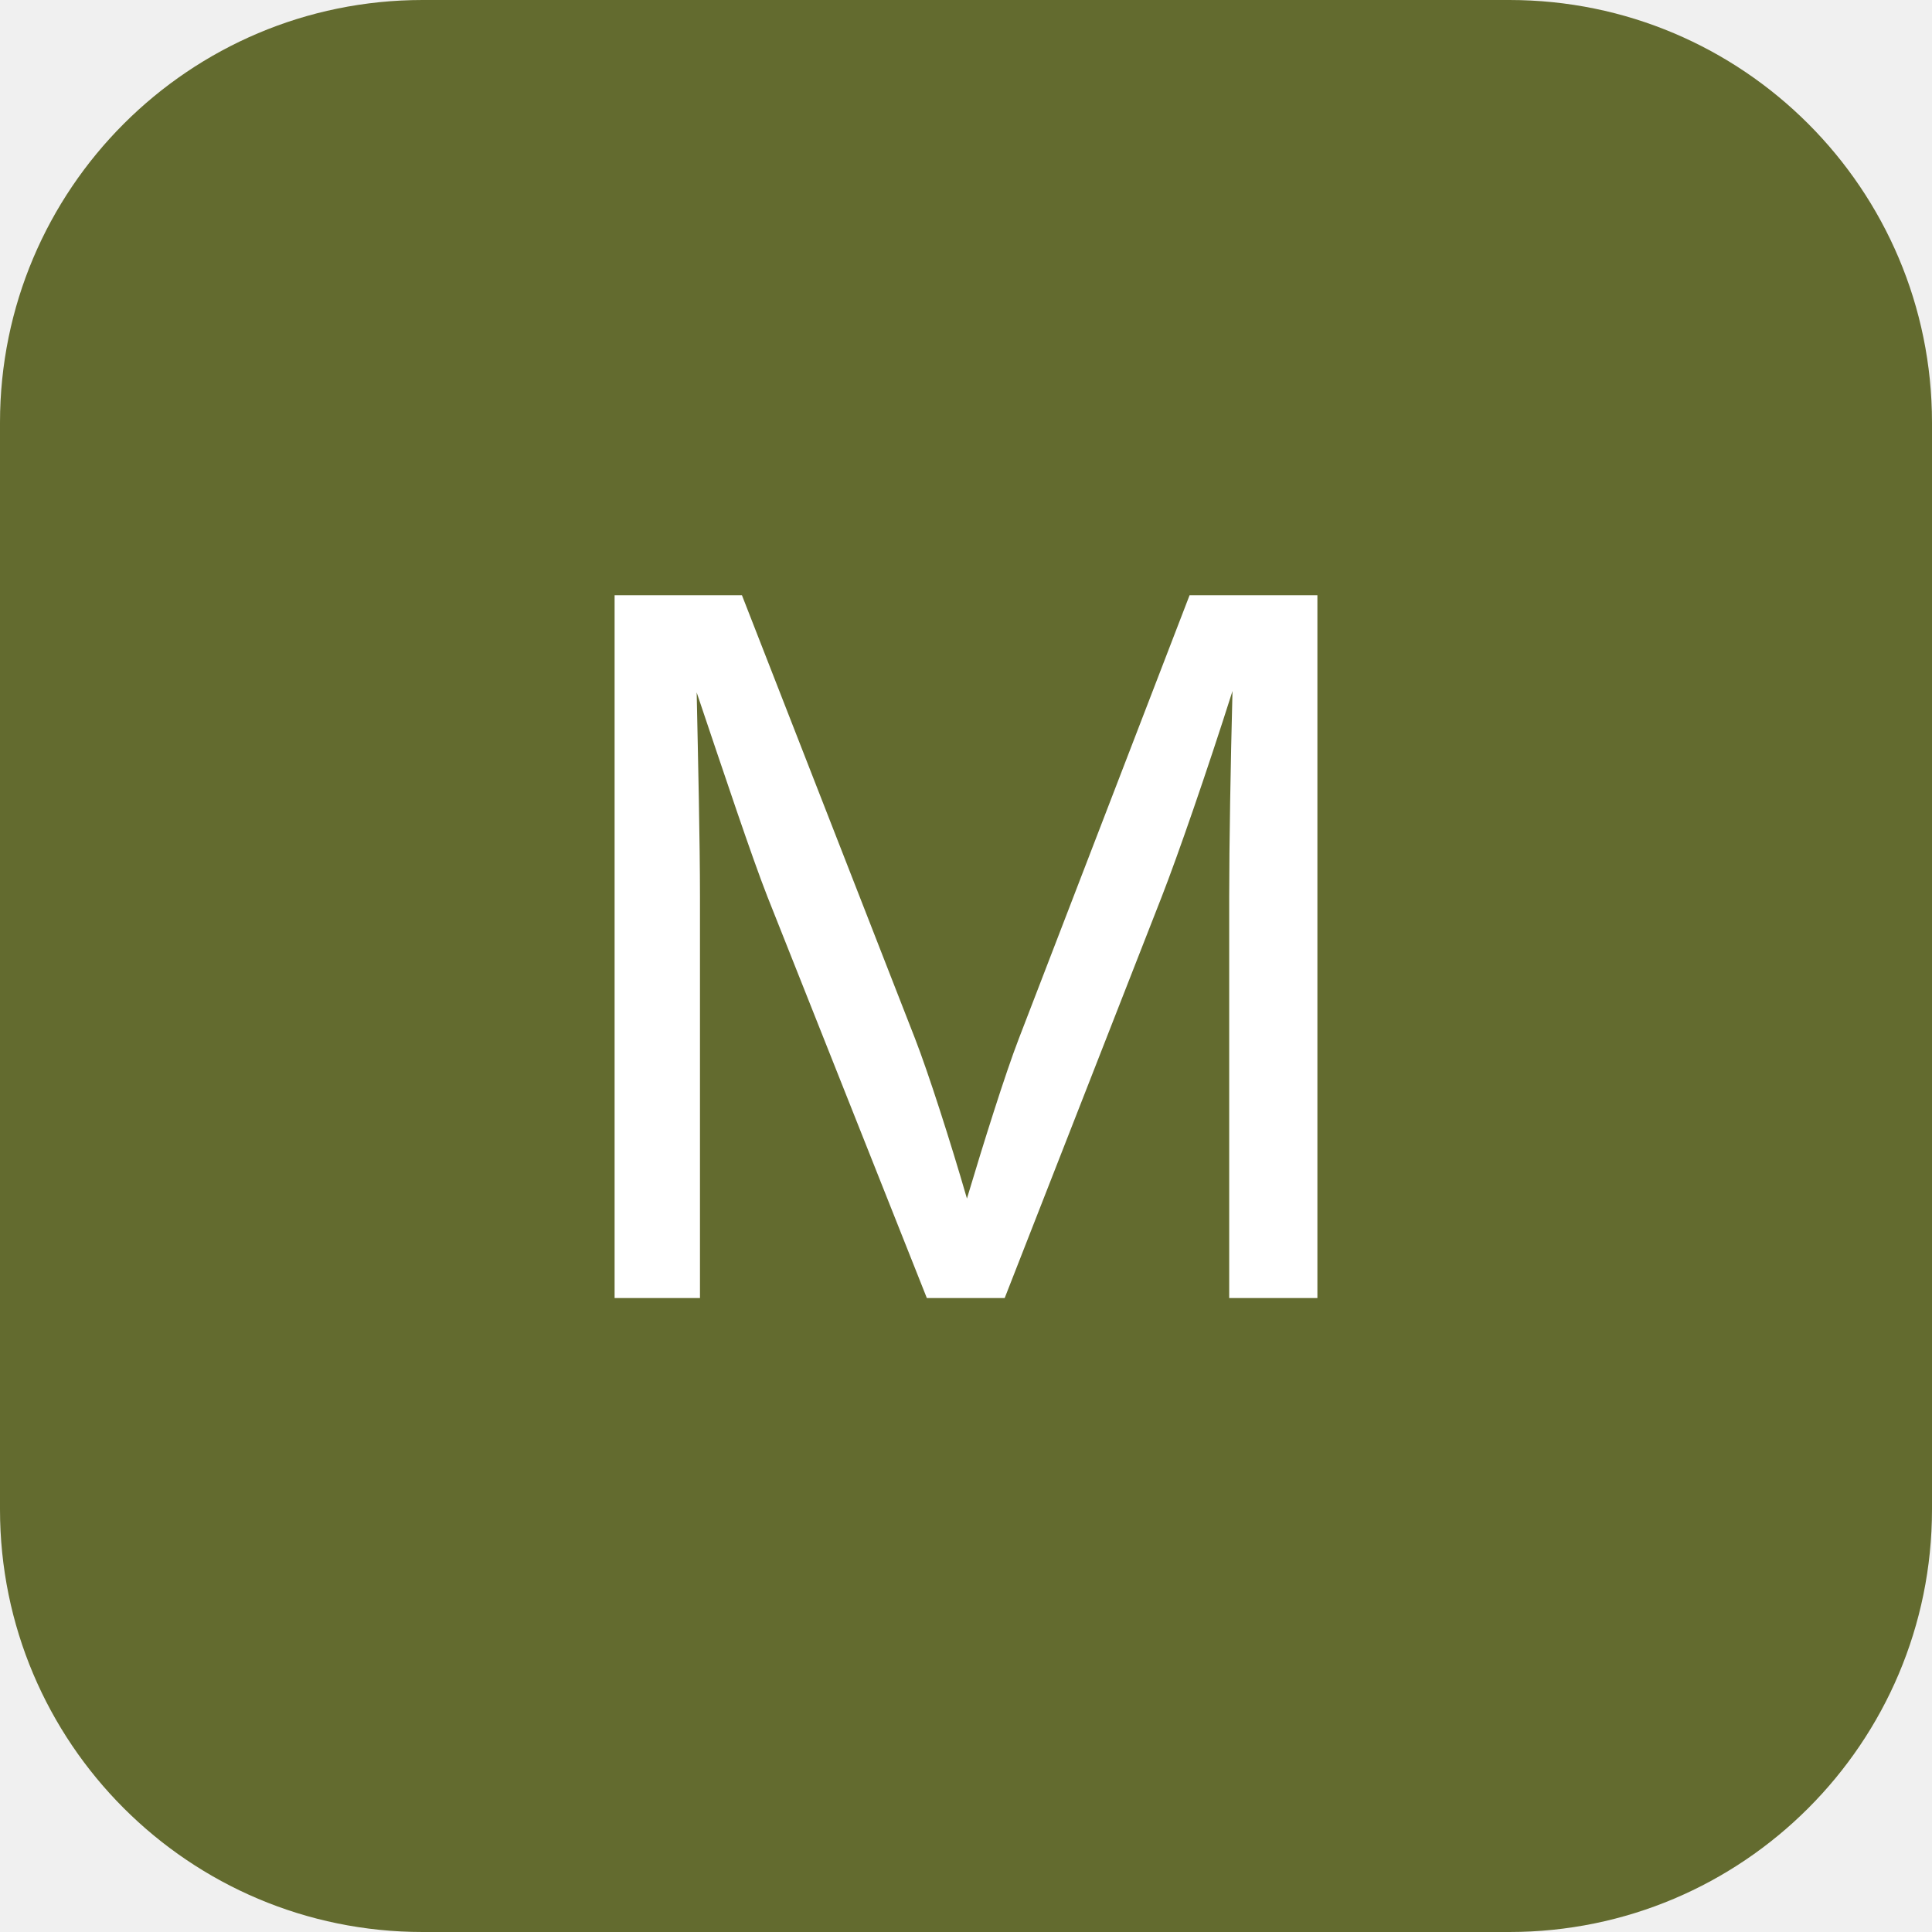
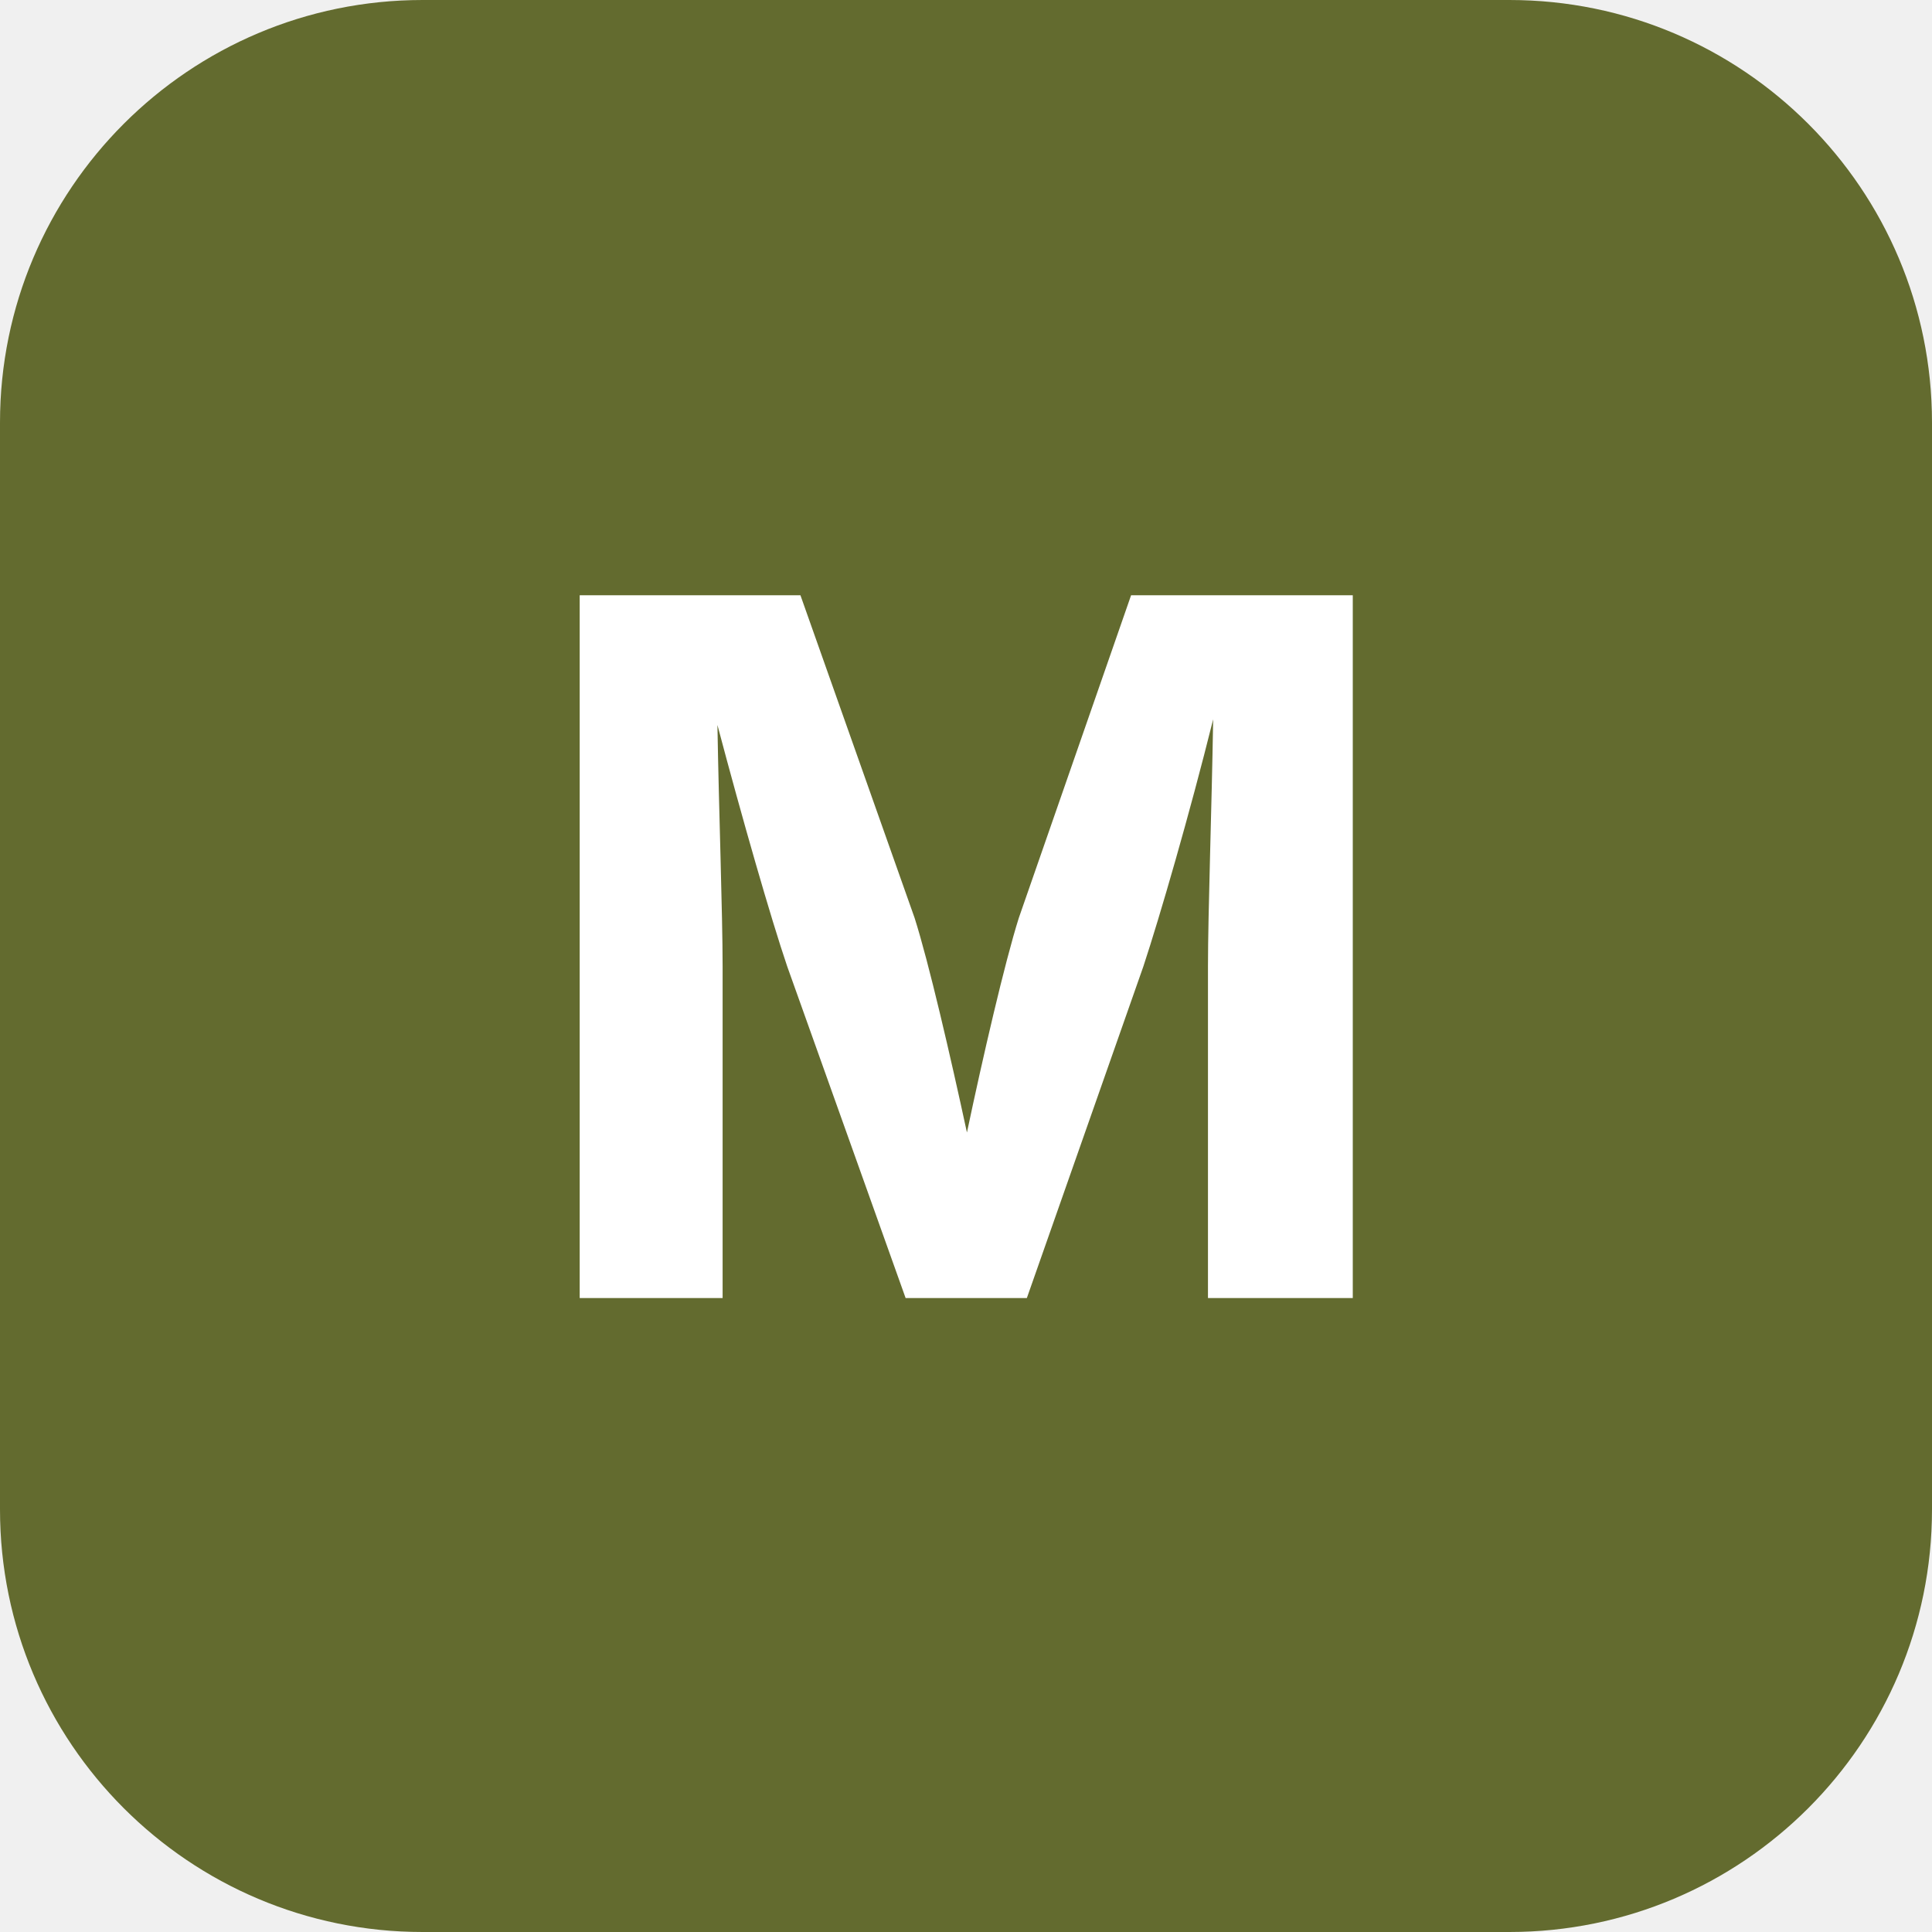
<svg xmlns="http://www.w3.org/2000/svg" viewBox="0 0 64 64">
  <rect width="64" height="64" rx="14" fill="#636b2f" />
-   <text x="32" y="43" fill="#ffffff" font-family="Inter, Arial, Helvetica, sans-serif" font-size="32" font-weight="400" text-anchor="middle">M</text>
+   <text x="32" y="43" fill="#ffffff" font-family="Inter, Arial, Helvetica, sans-serif" font-size="32" font-weight="700" text-anchor="middle">M</text>
</svg>
